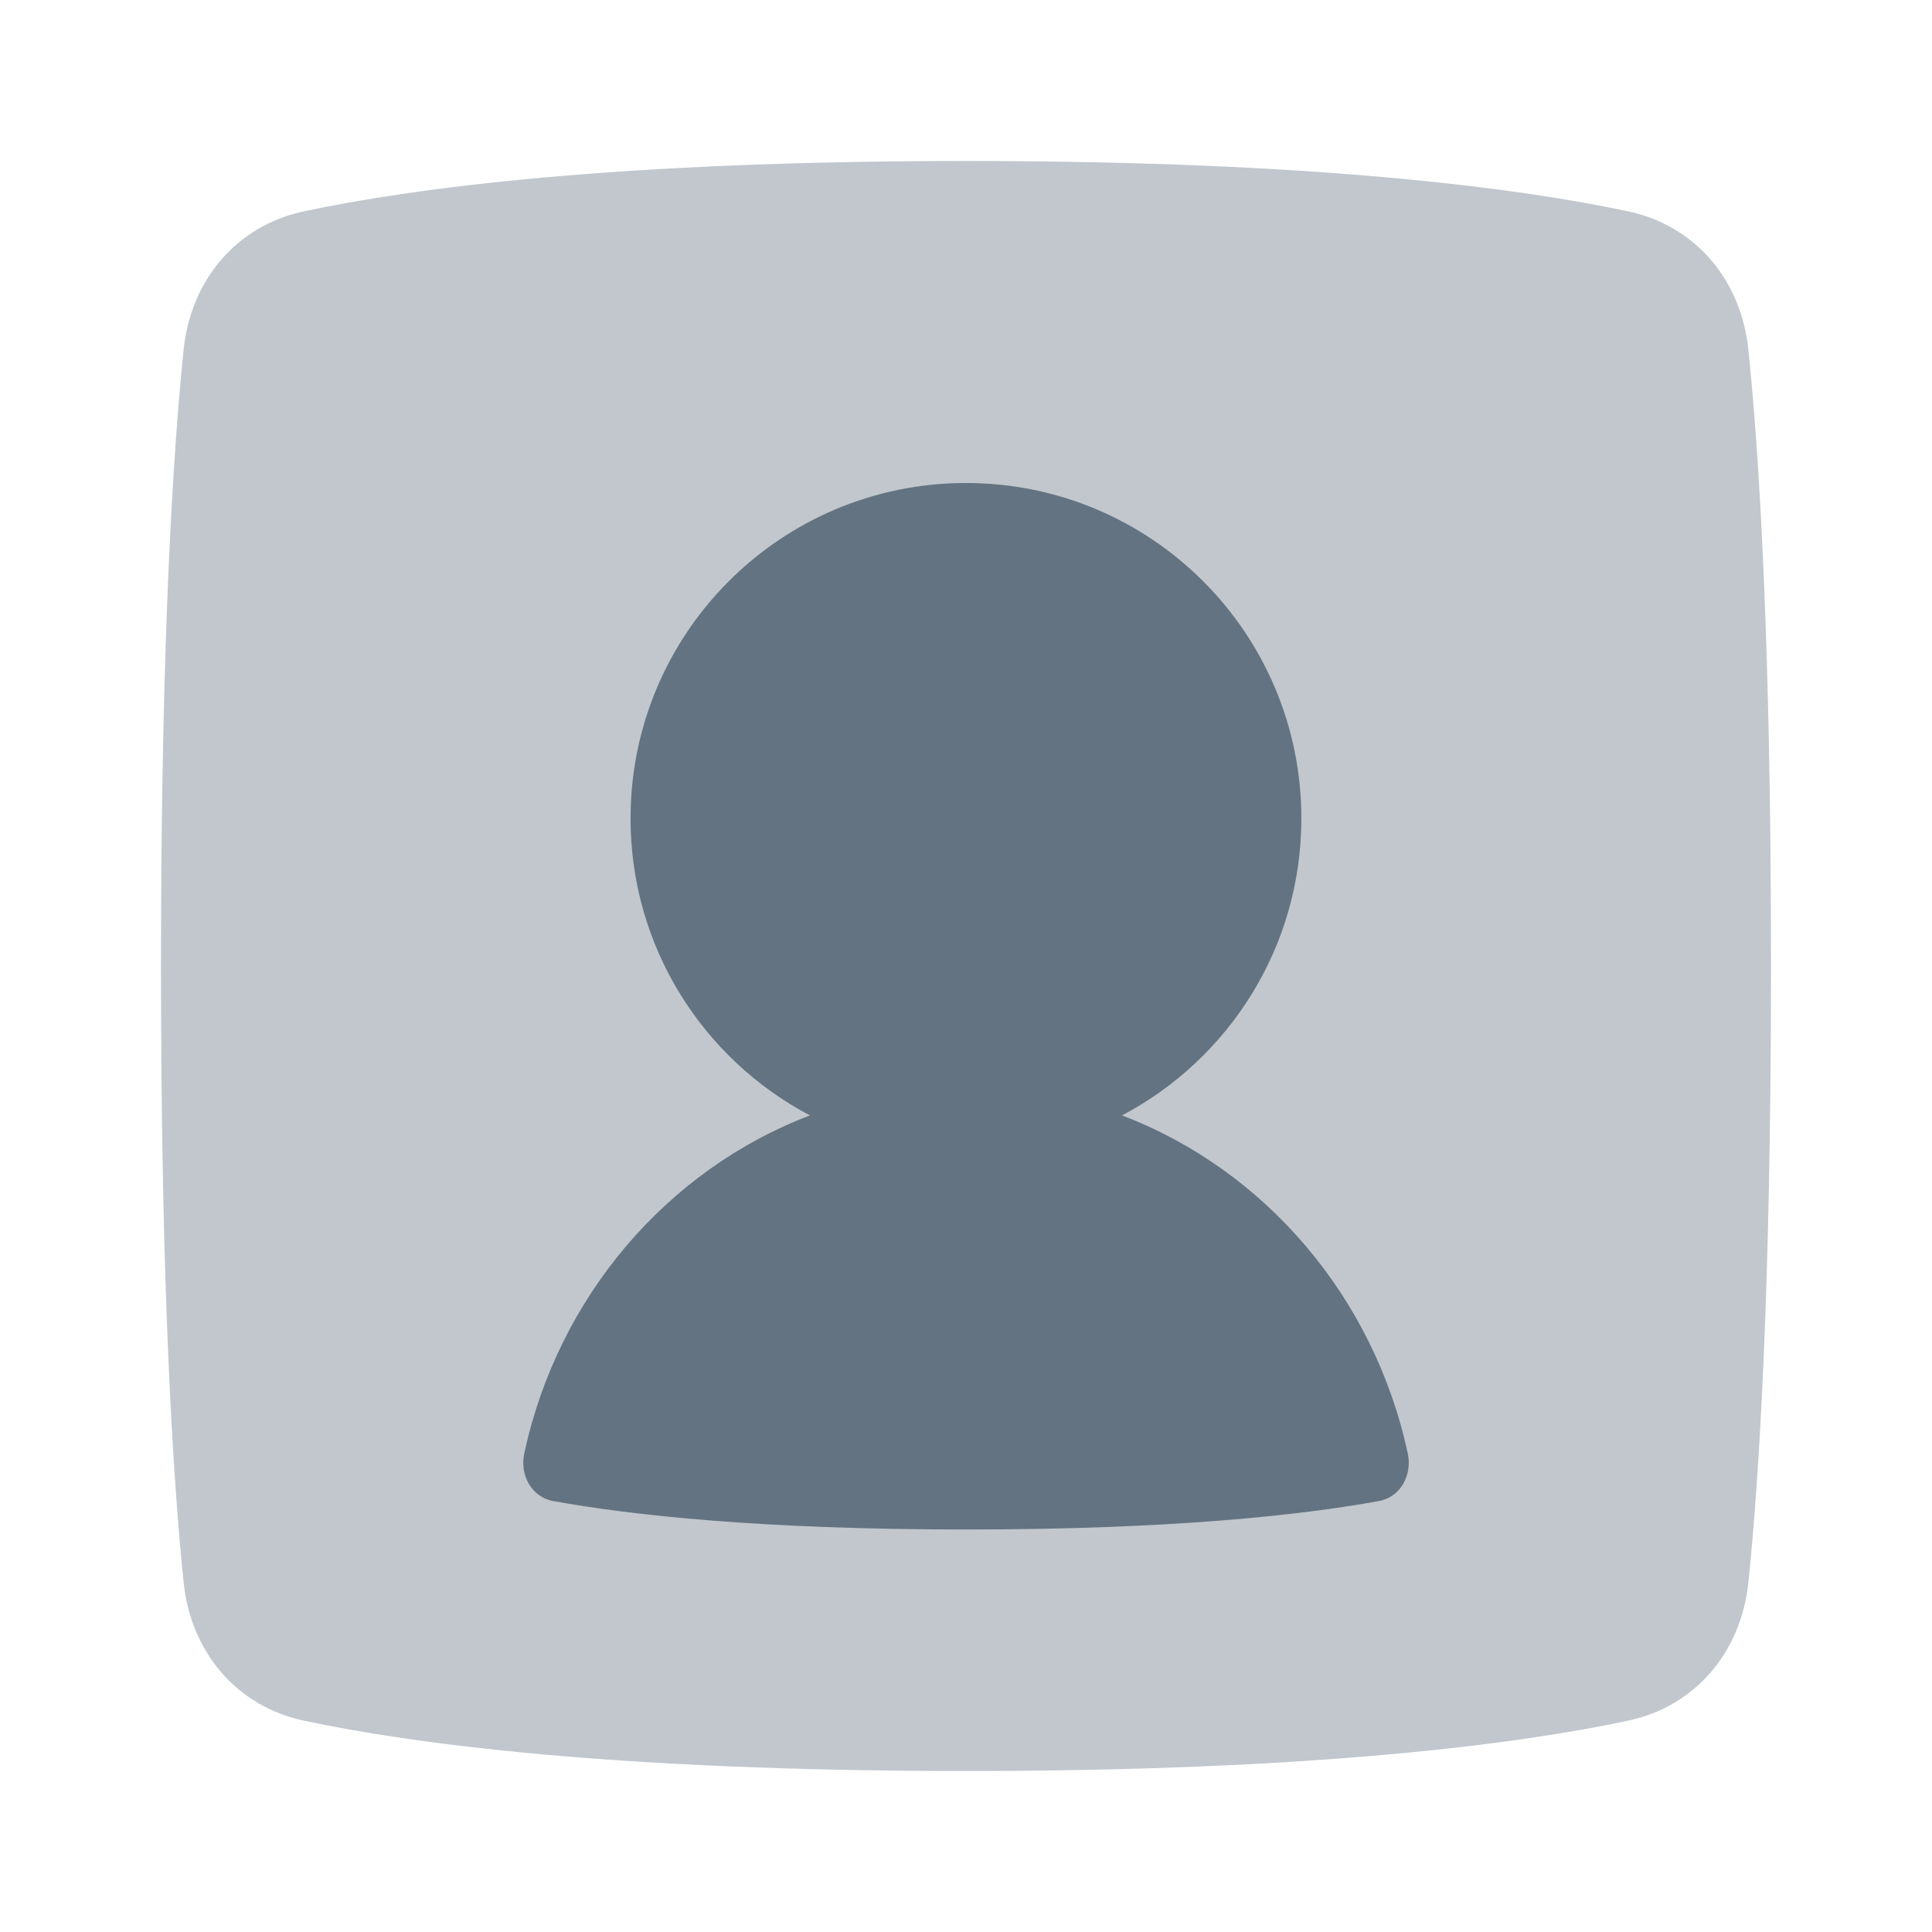
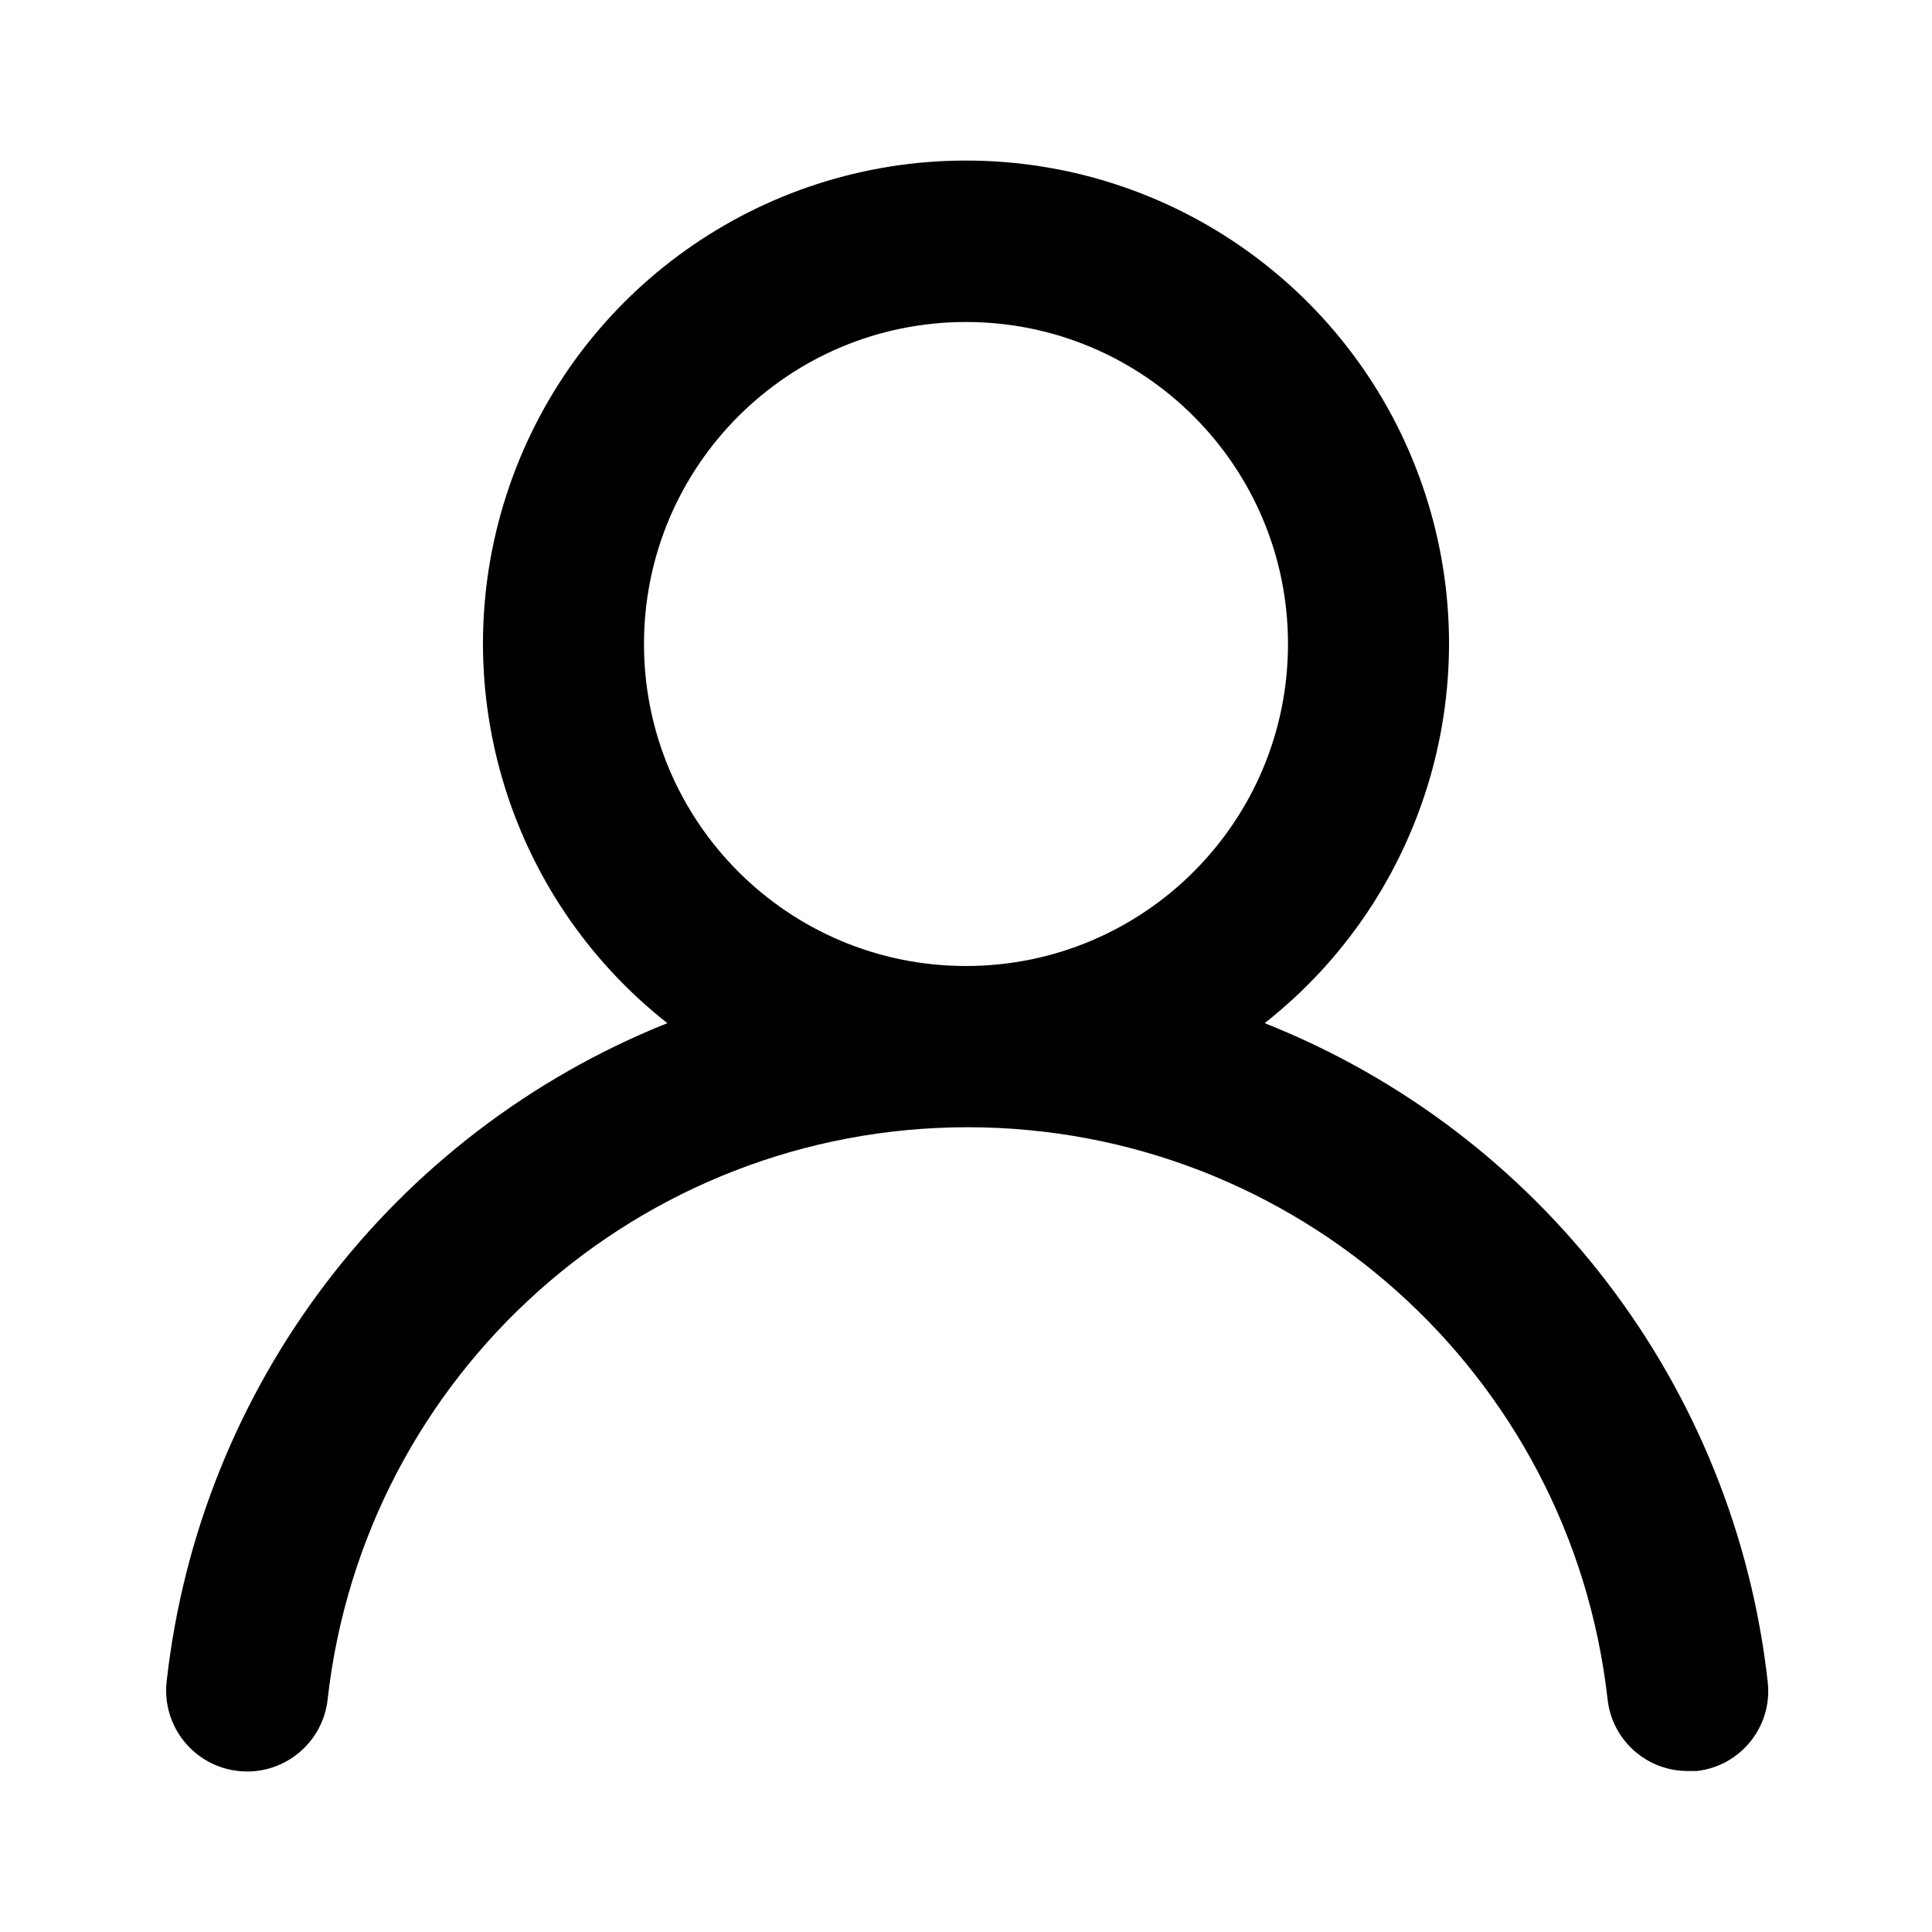
- <svg xmlns="http://www.w3.org/2000/svg" width="24" height="24" viewBox="0 0 24 24" fill="none">
-   <path opacity="0.4" d="M2.281 19.657C2.37 20.516 2.933 21.196 3.777 21.375C5.109 21.659 7.622 22 12 22C16.378 22 18.89 21.659 20.223 21.375C21.067 21.196 21.63 20.516 21.719 19.657C21.851 18.384 22 16.047 22 12C22 7.953 21.851 5.616 21.719 4.343C21.63 3.484 21.067 2.804 20.223 2.625C18.89 2.341 16.378 2 12 2C7.622 2 5.109 2.341 3.777 2.625C2.933 2.804 2.37 3.484 2.281 4.343C2.15 5.616 2 7.953 2 12C2 16.047 2.15 18.384 2.281 19.657Z" fill="#637381" />
-   <path d="M13.938 13.856C15.263 13.158 16.166 11.768 16.166 10.167C16.166 7.865 14.301 6 12 6C9.698 6 7.833 7.865 7.833 10.167C7.833 11.768 8.736 13.158 10.061 13.856C8.287 14.532 6.932 16.109 6.513 18.053C6.454 18.322 6.602 18.598 6.873 18.647C7.846 18.823 9.456 19 12.001 19C14.545 19 16.155 18.823 17.128 18.647C17.398 18.598 17.545 18.323 17.488 18.055C17.069 16.11 15.713 14.532 13.938 13.856Z" fill="#637381" />
+ <svg xmlns="http://www.w3.org/2000/svg" fill="#000000" width="24" height="24" viewBox="0 0 24 24">
+   <path d="M15.71,12.71a6,6,0,1,0-7.42,0,10,10,0,0,0-6.22,8.18,1,1,0,0,0,2,.22,8,8,0,0,1,15.9,0,1,1,0,0,0,1,.89h.11a1,1,0,0,0,.88-1.1A10,10,0,0,0,15.71,12.71ZM12,12a4,4,0,1,1,4-4A4,4,0,0,1,12,12Z" />
</svg>
